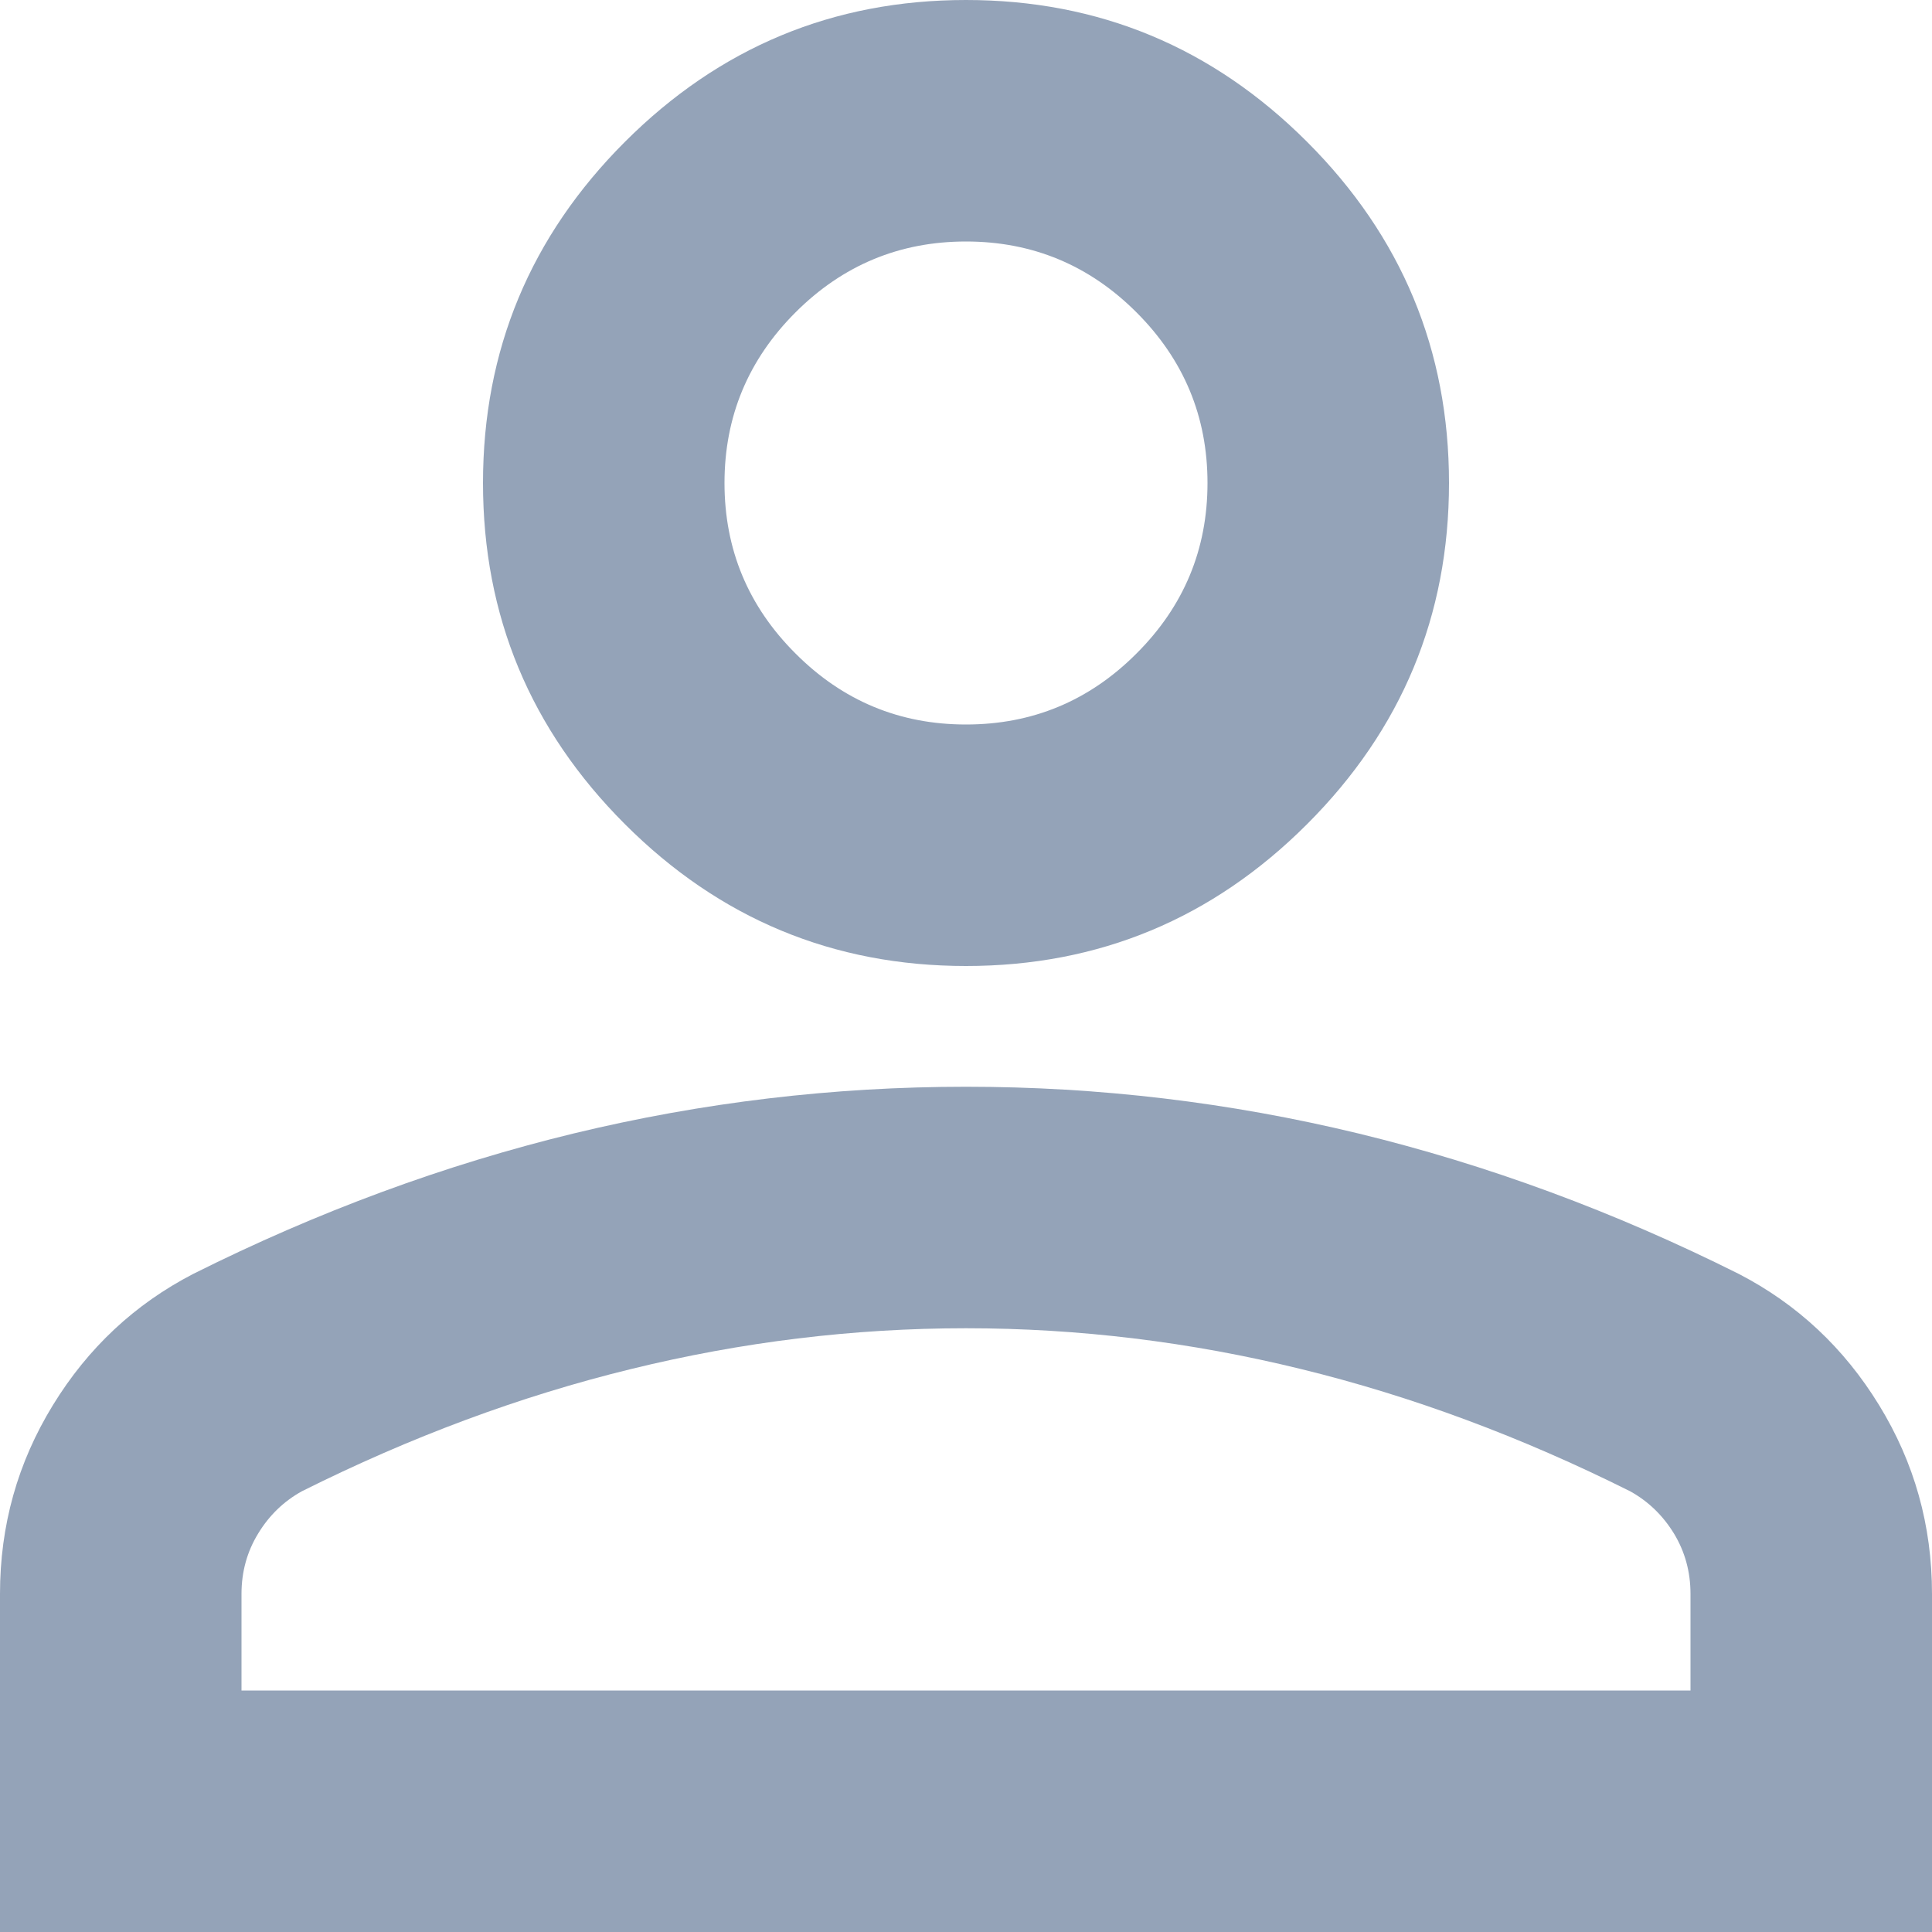
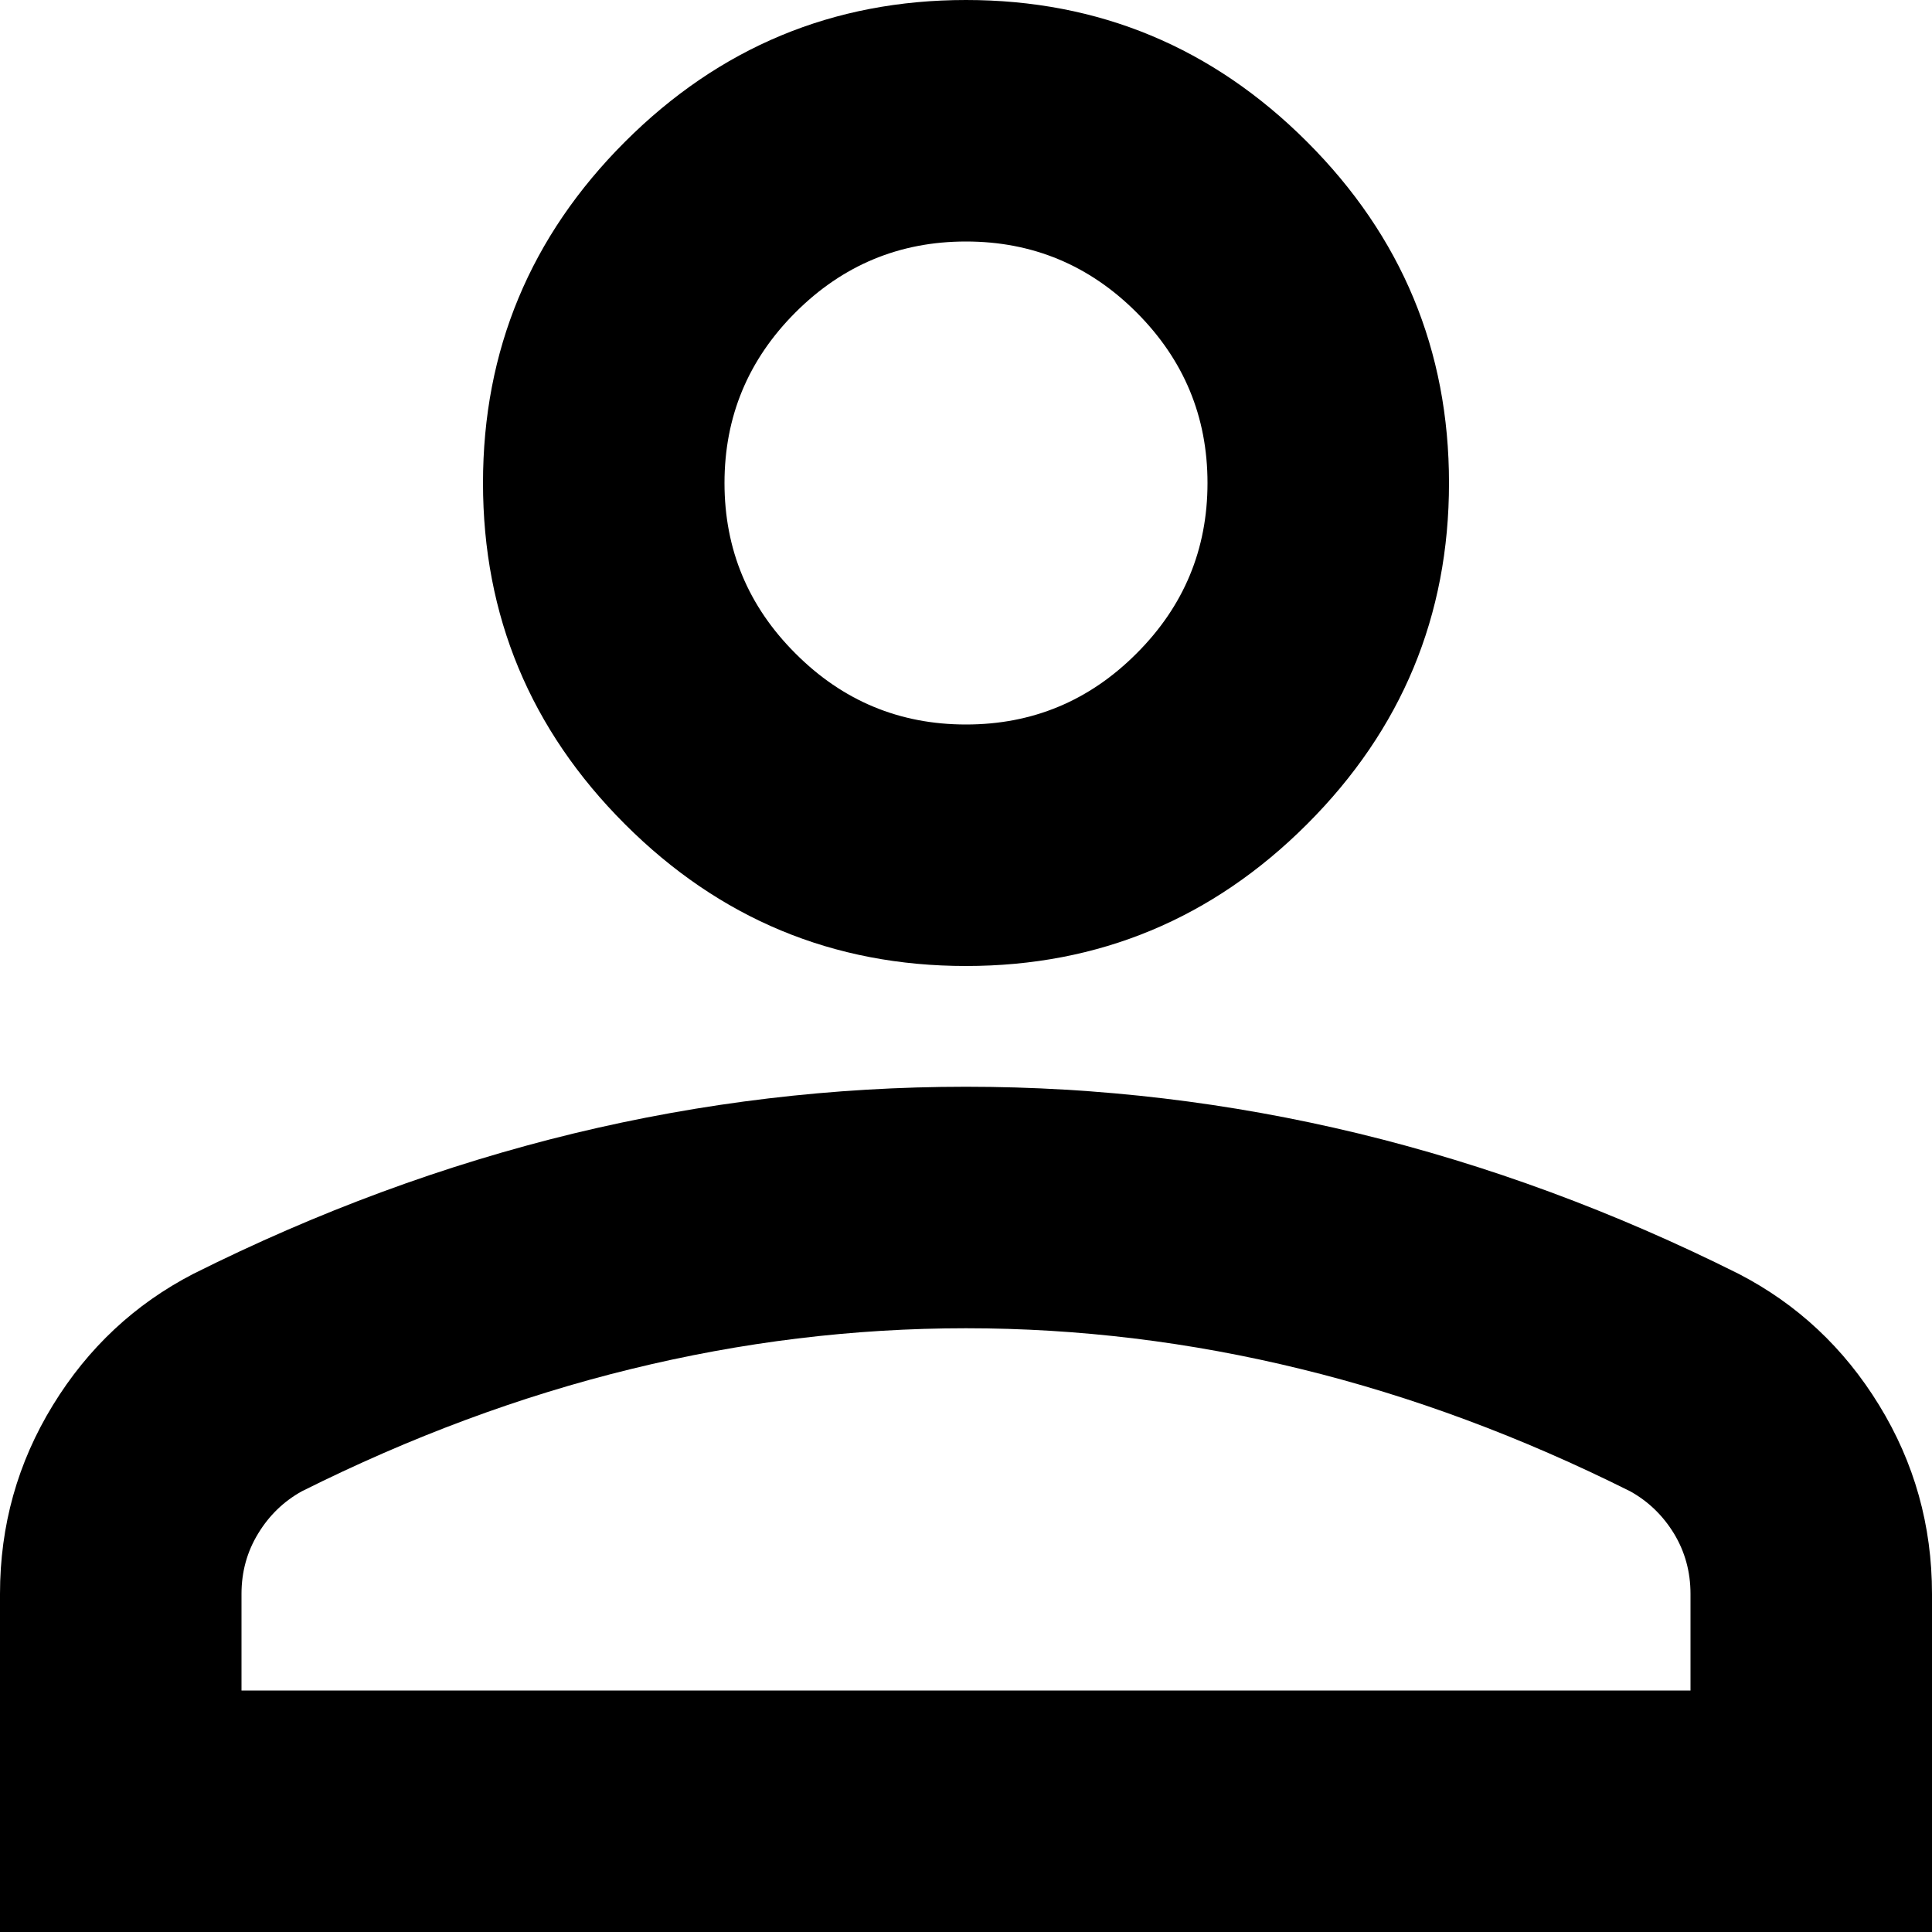
<svg xmlns="http://www.w3.org/2000/svg" width="16" height="16" viewBox="0 0 16 16" fill="none">
-   <path d="M8 8C6.9 8 5.958 7.608 5.175 6.825C4.392 6.042 4 5.1 4 4C4 2.9 4.392 1.958 5.175 1.175C5.958 0.392 6.9 0 8 0C9.1 0 10.042 0.392 10.825 1.175C11.608 1.958 12 2.9 12 4C12 5.1 11.608 6.042 10.825 6.825C10.042 7.608 9.1 8 8 8ZM0 16V13.2C0 12.633 0.146 12.113 0.438 11.637C0.729 11.162 1.117 10.8 1.6 10.55C2.633 10.033 3.683 9.646 4.75 9.387C5.817 9.129 6.9 9 8 9C9.1 9 10.183 9.129 11.25 9.387C12.317 9.646 13.367 10.033 14.4 10.55C14.883 10.8 15.271 11.162 15.562 11.637C15.854 12.113 16 12.633 16 13.2V16H0ZM2 14H14V13.2C14 13.017 13.954 12.85 13.863 12.7C13.771 12.55 13.65 12.433 13.5 12.35C12.6 11.9 11.692 11.562 10.775 11.338C9.858 11.113 8.933 11 8 11C7.067 11 6.142 11.113 5.225 11.338C4.308 11.562 3.4 11.9 2.5 12.35C2.35 12.433 2.229 12.55 2.138 12.7C2.046 12.85 2 13.017 2 13.2V14ZM8 6C8.55 6 9.021 5.804 9.412 5.412C9.804 5.021 10 4.55 10 4C10 3.45 9.804 2.979 9.412 2.587C9.021 2.196 8.55 2 8 2C7.45 2 6.979 2.196 6.588 2.587C6.196 2.979 6 3.45 6 4C6 4.55 6.196 5.021 6.588 5.412C6.979 5.804 7.45 6 8 6Z" fill="#94A3B8" />
+   <path d="M8 8C6.9 8 5.958 7.608 5.175 6.825C4.392 6.042 4 5.1 4 4C4 2.9 4.392 1.958 5.175 1.175C5.958 0.392 6.9 0 8 0C9.1 0 10.042 0.392 10.825 1.175C11.608 1.958 12 2.9 12 4C12 5.1 11.608 6.042 10.825 6.825C10.042 7.608 9.1 8 8 8ZM0 16V13.2C0 12.633 0.146 12.113 0.438 11.637C0.729 11.162 1.117 10.8 1.6 10.55C2.633 10.033 3.683 9.646 4.75 9.387C5.817 9.129 6.9 9 8 9C9.1 9 10.183 9.129 11.25 9.387C12.317 9.646 13.367 10.033 14.4 10.55C14.883 10.8 15.271 11.162 15.562 11.637C15.854 12.113 16 12.633 16 13.2V16H0ZM2 14H14V13.2C14 13.017 13.954 12.85 13.863 12.7C13.771 12.55 13.65 12.433 13.5 12.35C12.6 11.9 11.692 11.562 10.775 11.338C9.858 11.113 8.933 11 8 11C7.067 11 6.142 11.113 5.225 11.338C4.308 11.562 3.4 11.9 2.5 12.35C2.35 12.433 2.229 12.55 2.138 12.7C2.046 12.85 2 13.017 2 13.2V14ZM8 6C8.55 6 9.021 5.804 9.412 5.412C9.804 5.021 10 4.55 10 4C10 3.45 9.804 2.979 9.412 2.587C9.021 2.196 8.55 2 8 2C7.45 2 6.979 2.196 6.588 2.587C6.196 2.979 6 3.45 6 4C6 4.55 6.196 5.021 6.588 5.412C6.979 5.804 7.45 6 8 6Z" fill="currentColor" />
</svg>
